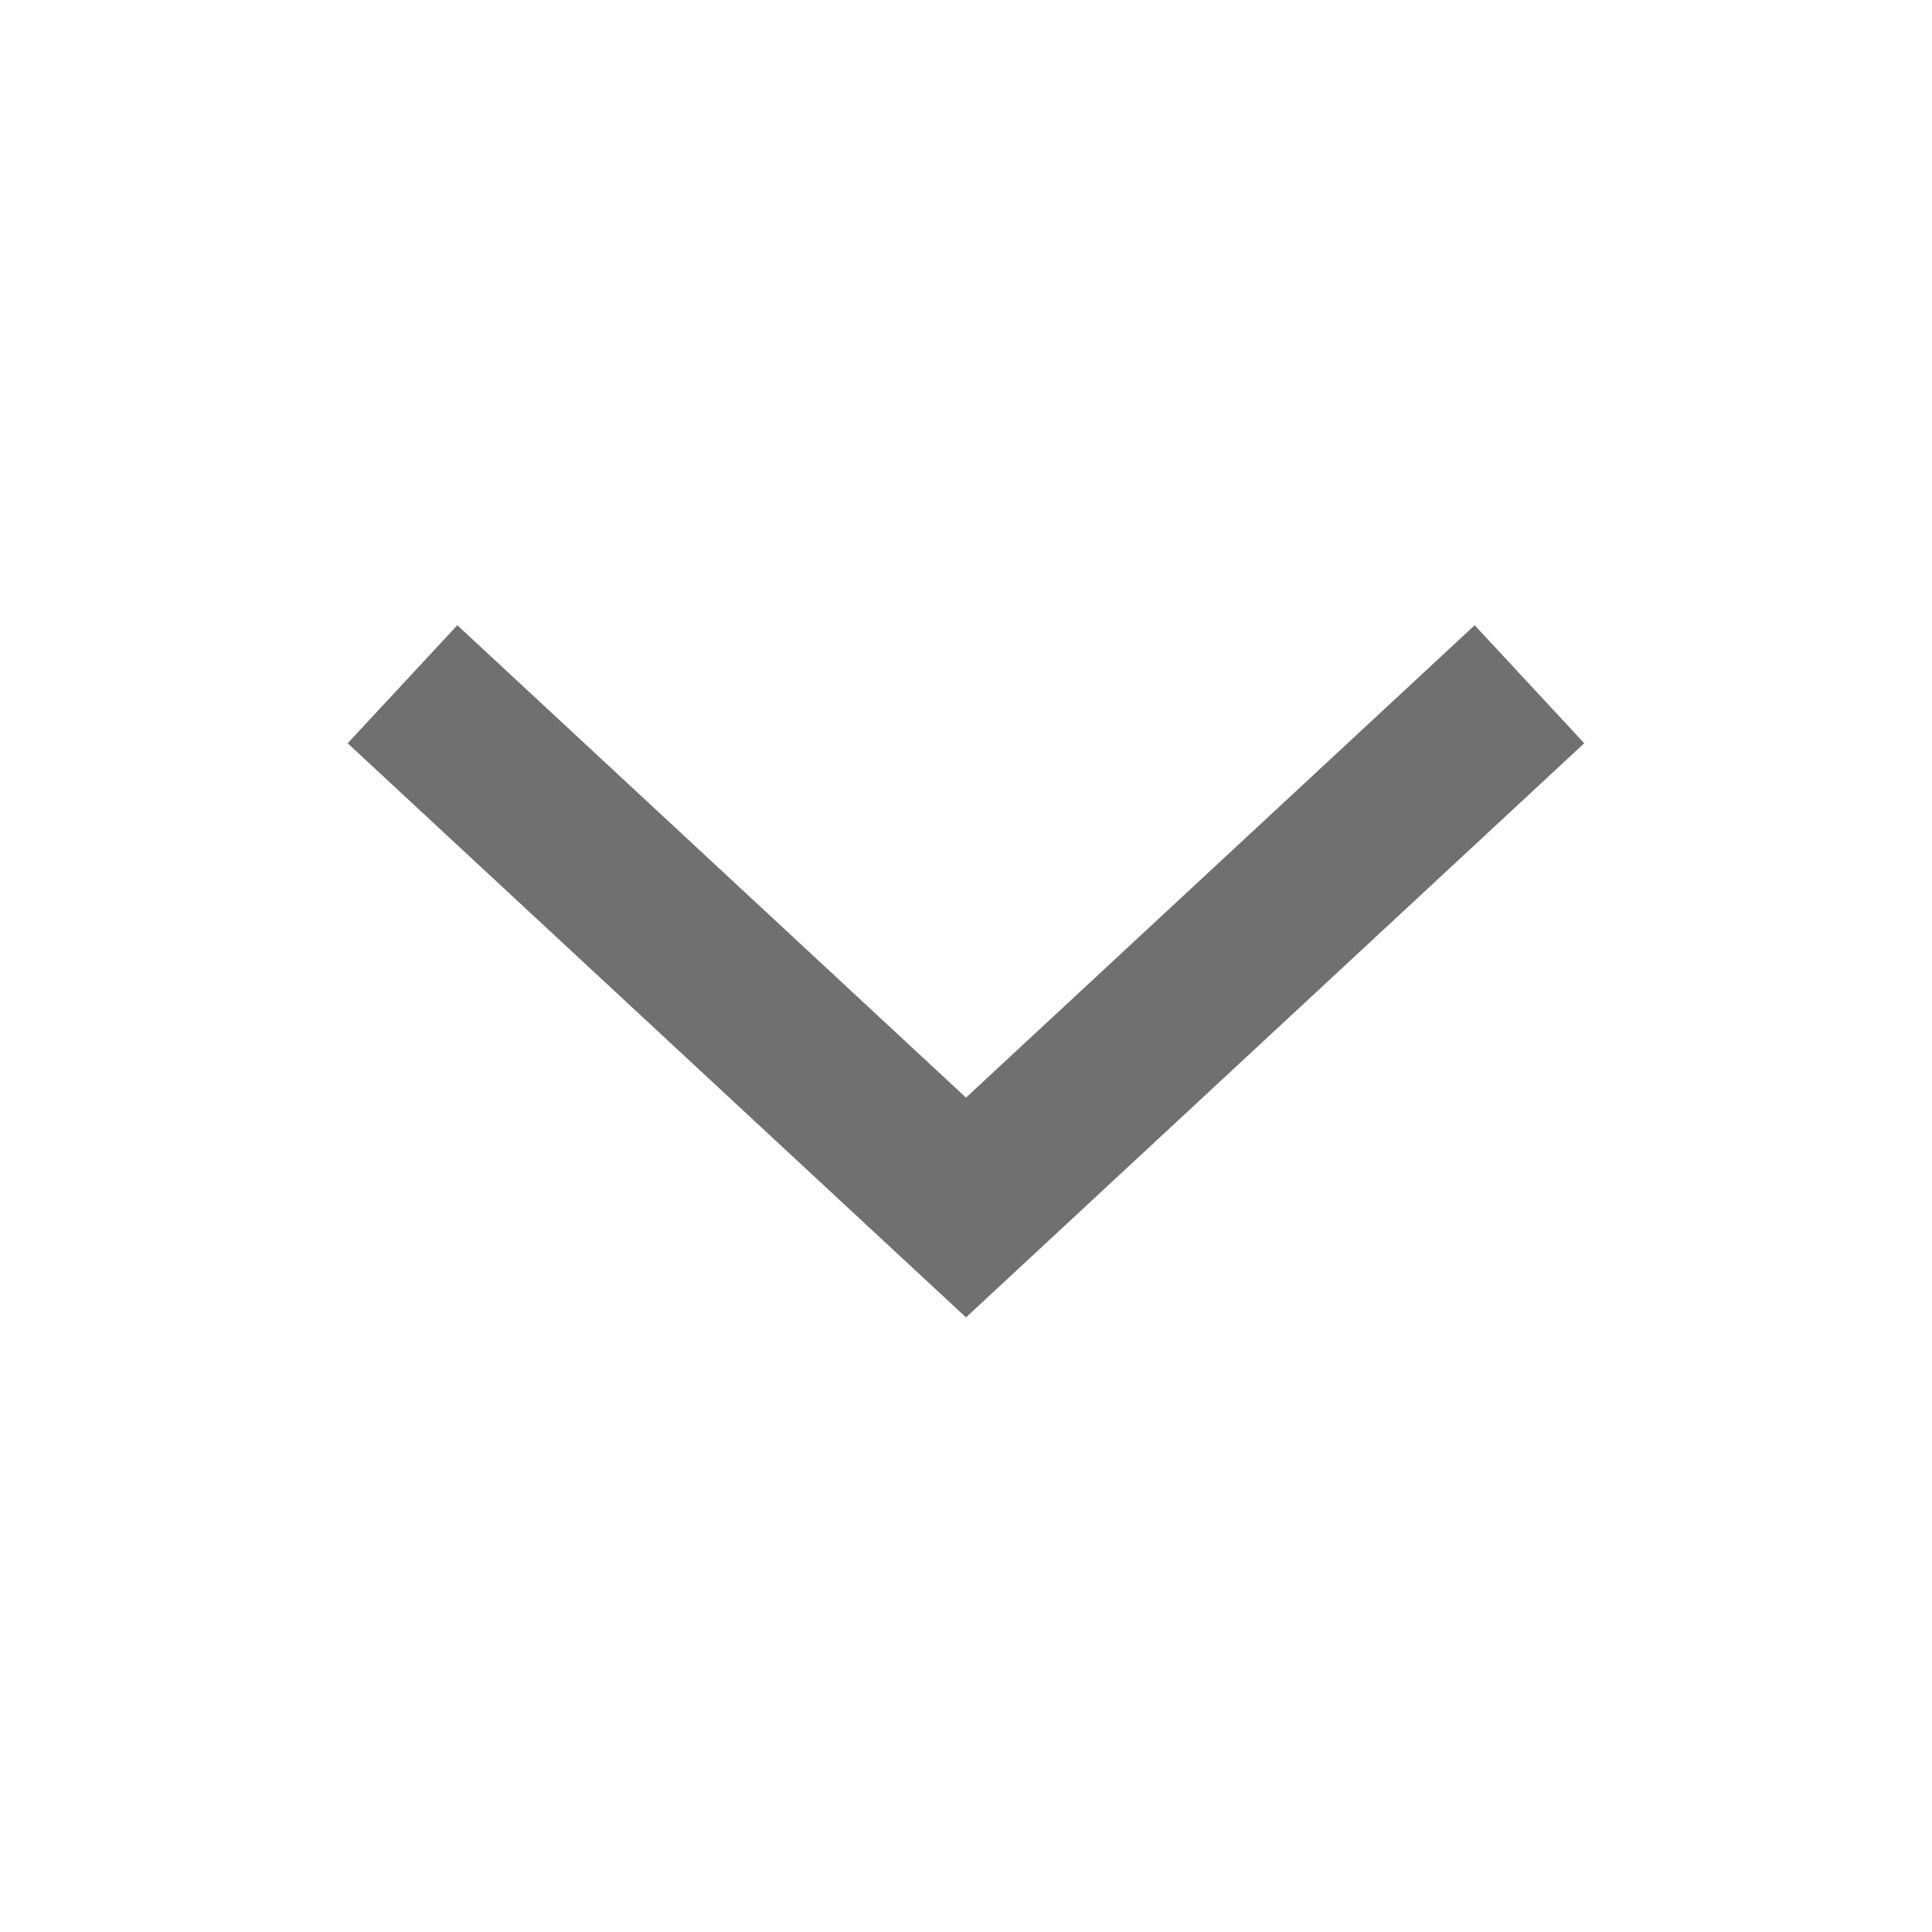
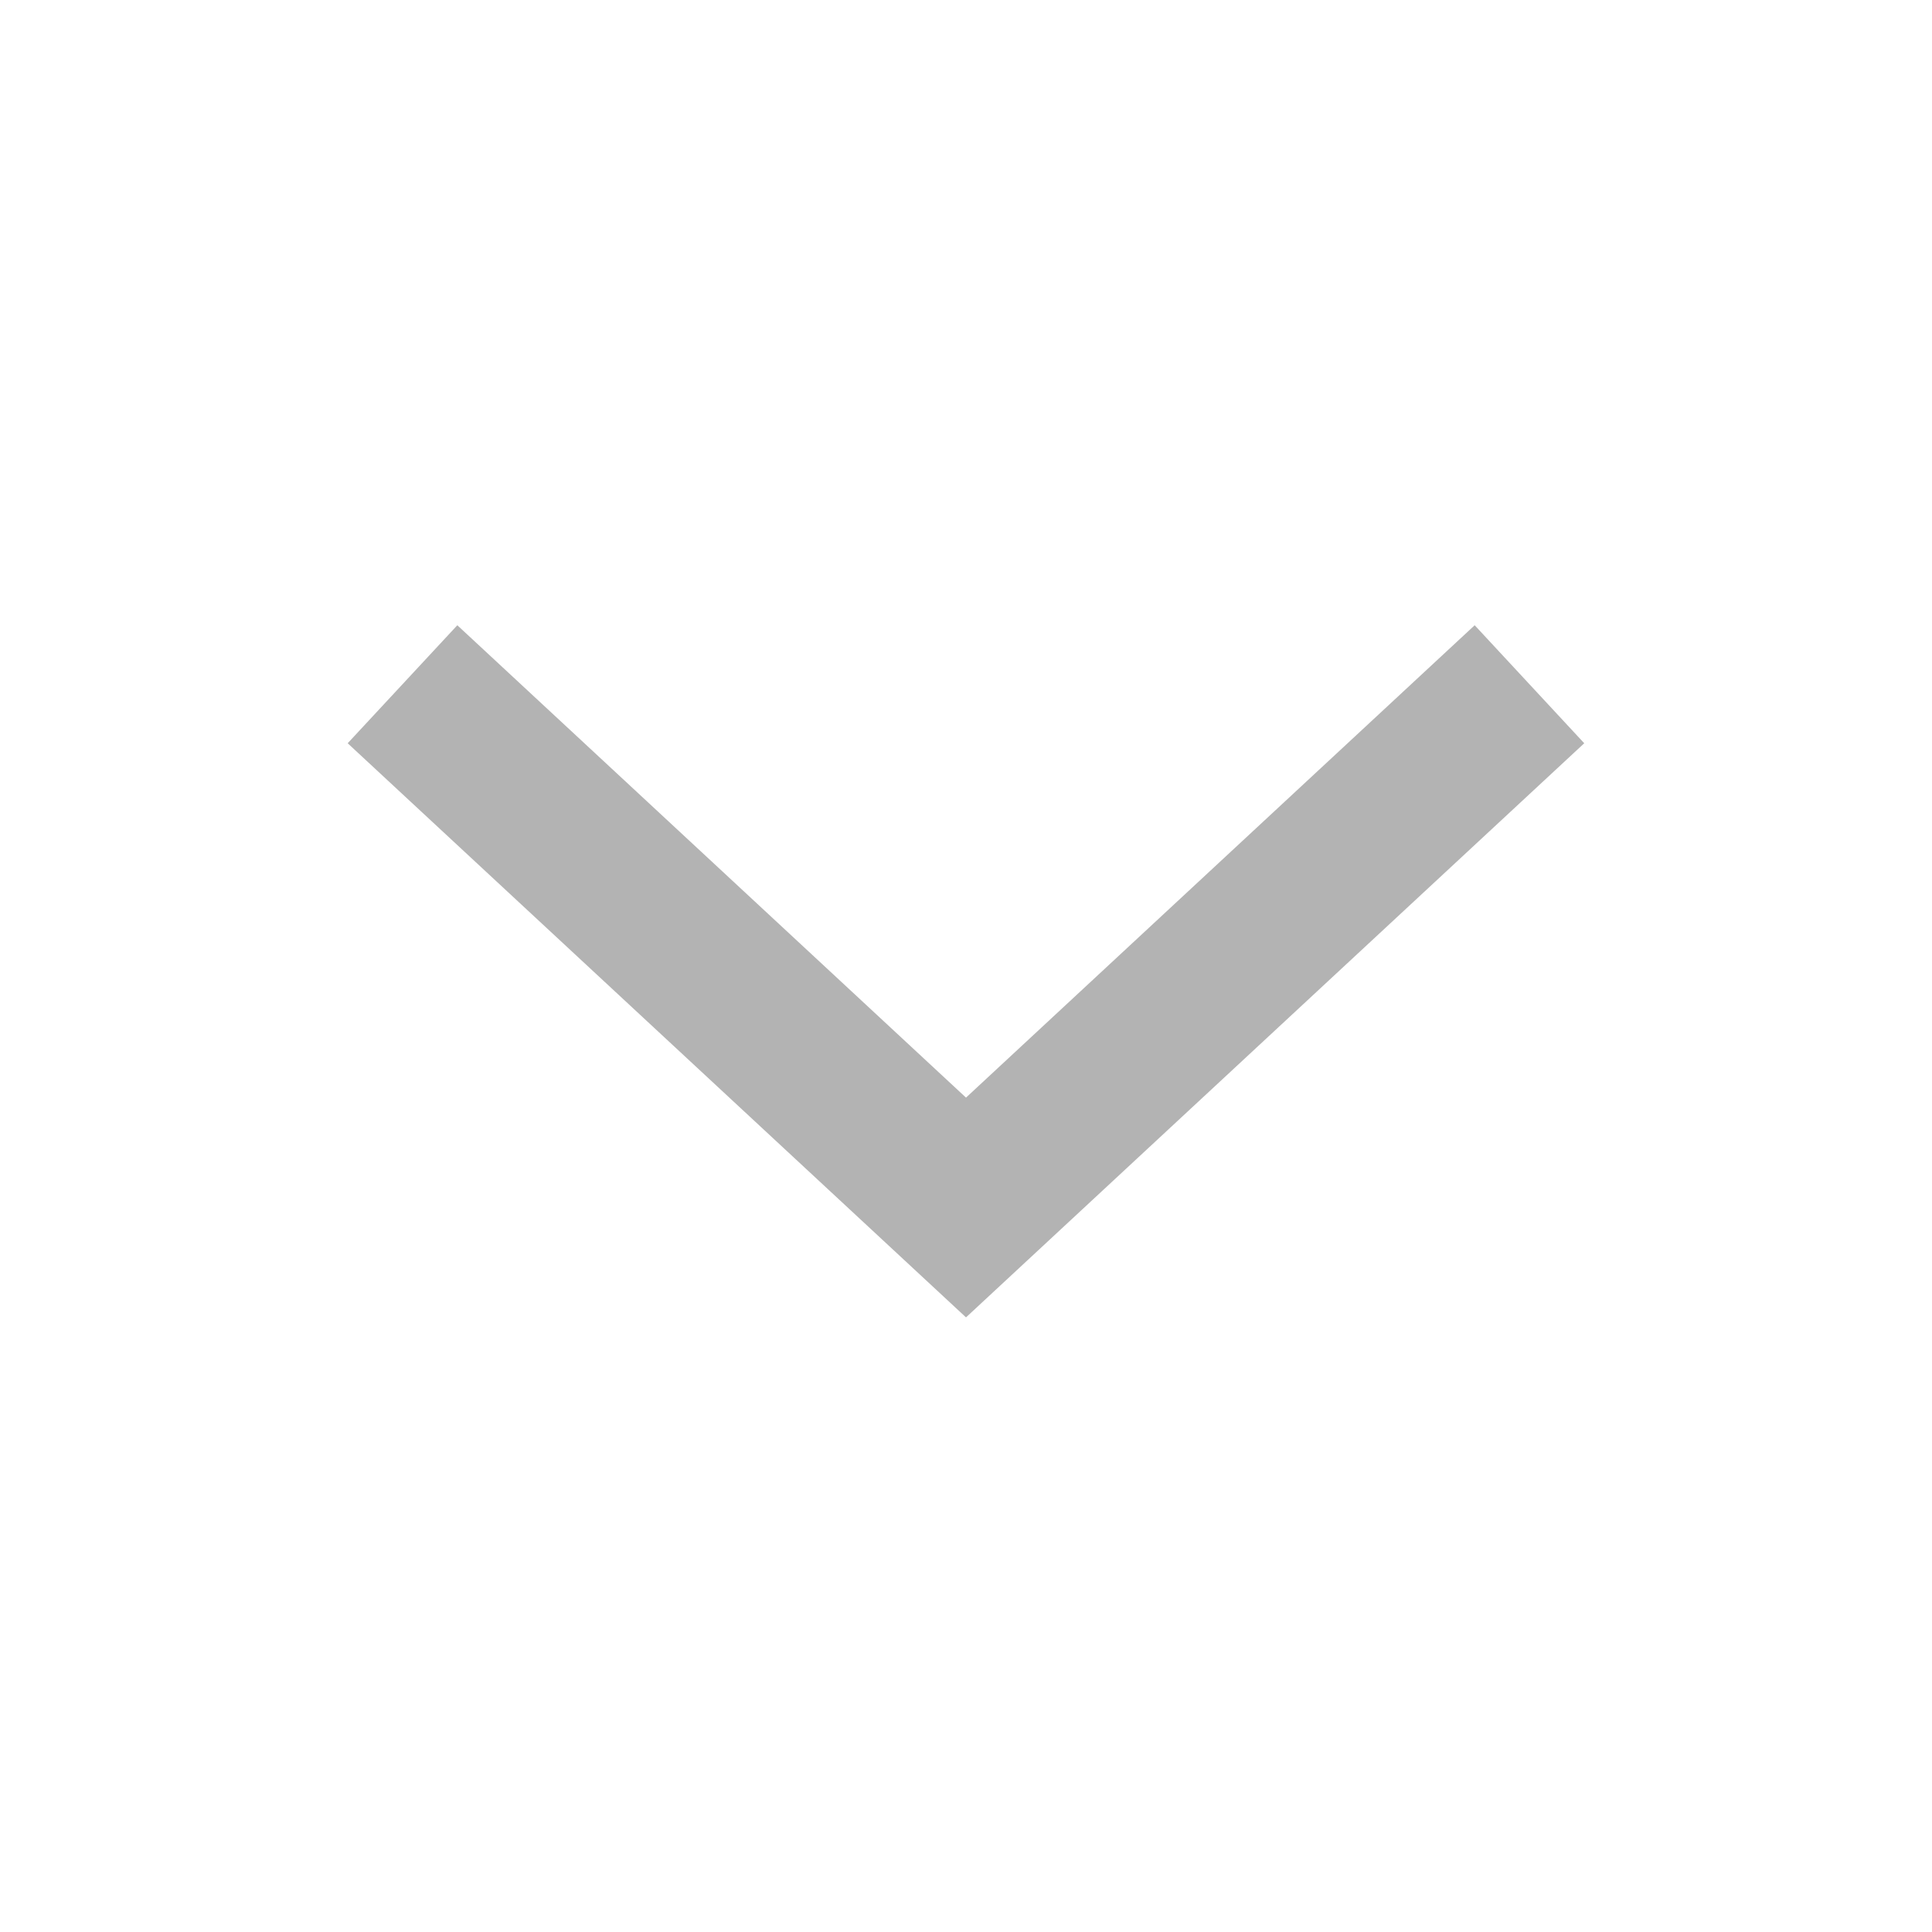
- <svg xmlns="http://www.w3.org/2000/svg" width="24px" height="24px" viewBox="0 0 24 24" version="1.1">
+ <svg xmlns="http://www.w3.org/2000/svg" width="24px" height="24px" viewBox="0 0 24 24" version="1.1" id="svg11">
+   <defs id="defs15" />
  <g id="ic-arrow-down" stroke="none" stroke-width="1" fill="none" fill-rule="evenodd">
    <g id="ic-arrow-drop-down">
-       <g id="Group_8822" transform="translate(4, 7)" fill="#707070">
-         <polygon id="Path_18879" points="8 9.365 0.319 2.233 1.681 0.767 8 6.635 14.319 0.767 15.68 2.233" />
+       <g id="Group_8822" transform="translate(4, 7)" fill="#707070" style="fill:#b3b3b3;fill-opacity:1">
+         <polygon id="Path_18879" points="8 9.365 0.319 2.233 1.681 0.767 8 6.635 14.319 0.767 15.68 2.233" style="fill:#b3b3b3;fill-opacity:1" />
      </g>
      <polygon id="Rectangle_4407" points="0 0 24 0 24 24 0 24" />
    </g>
  </g>
</svg>
